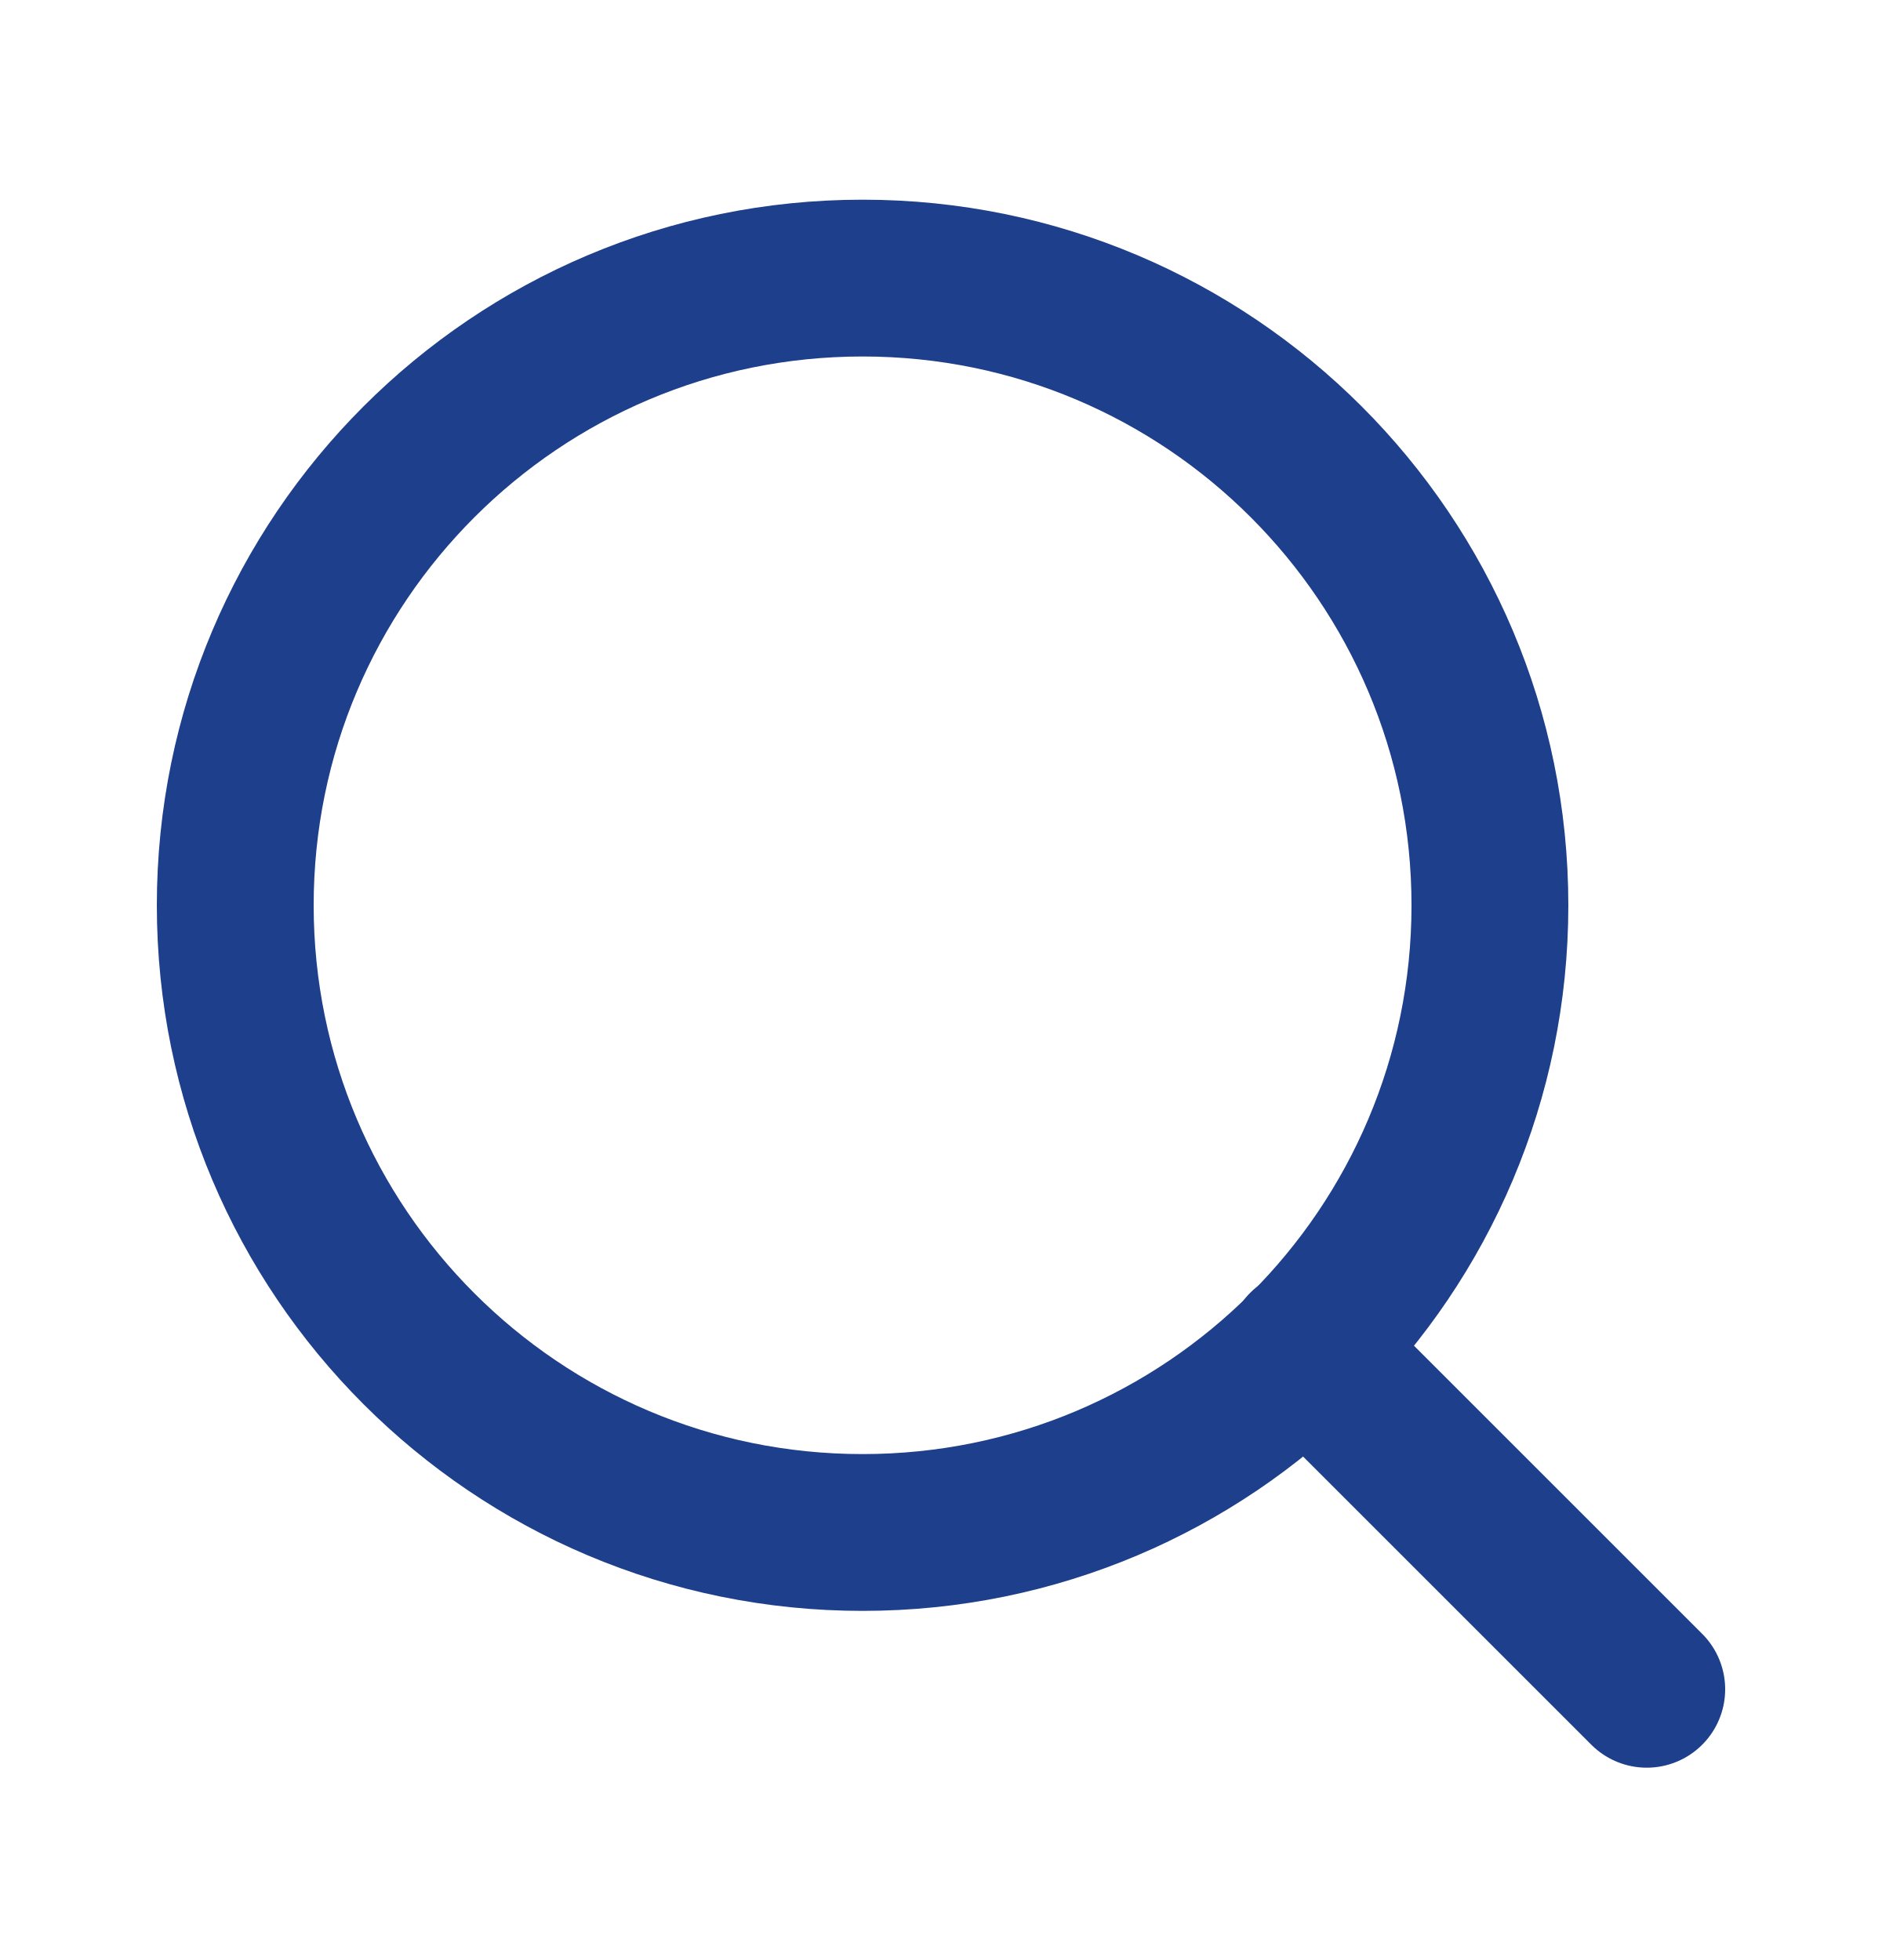
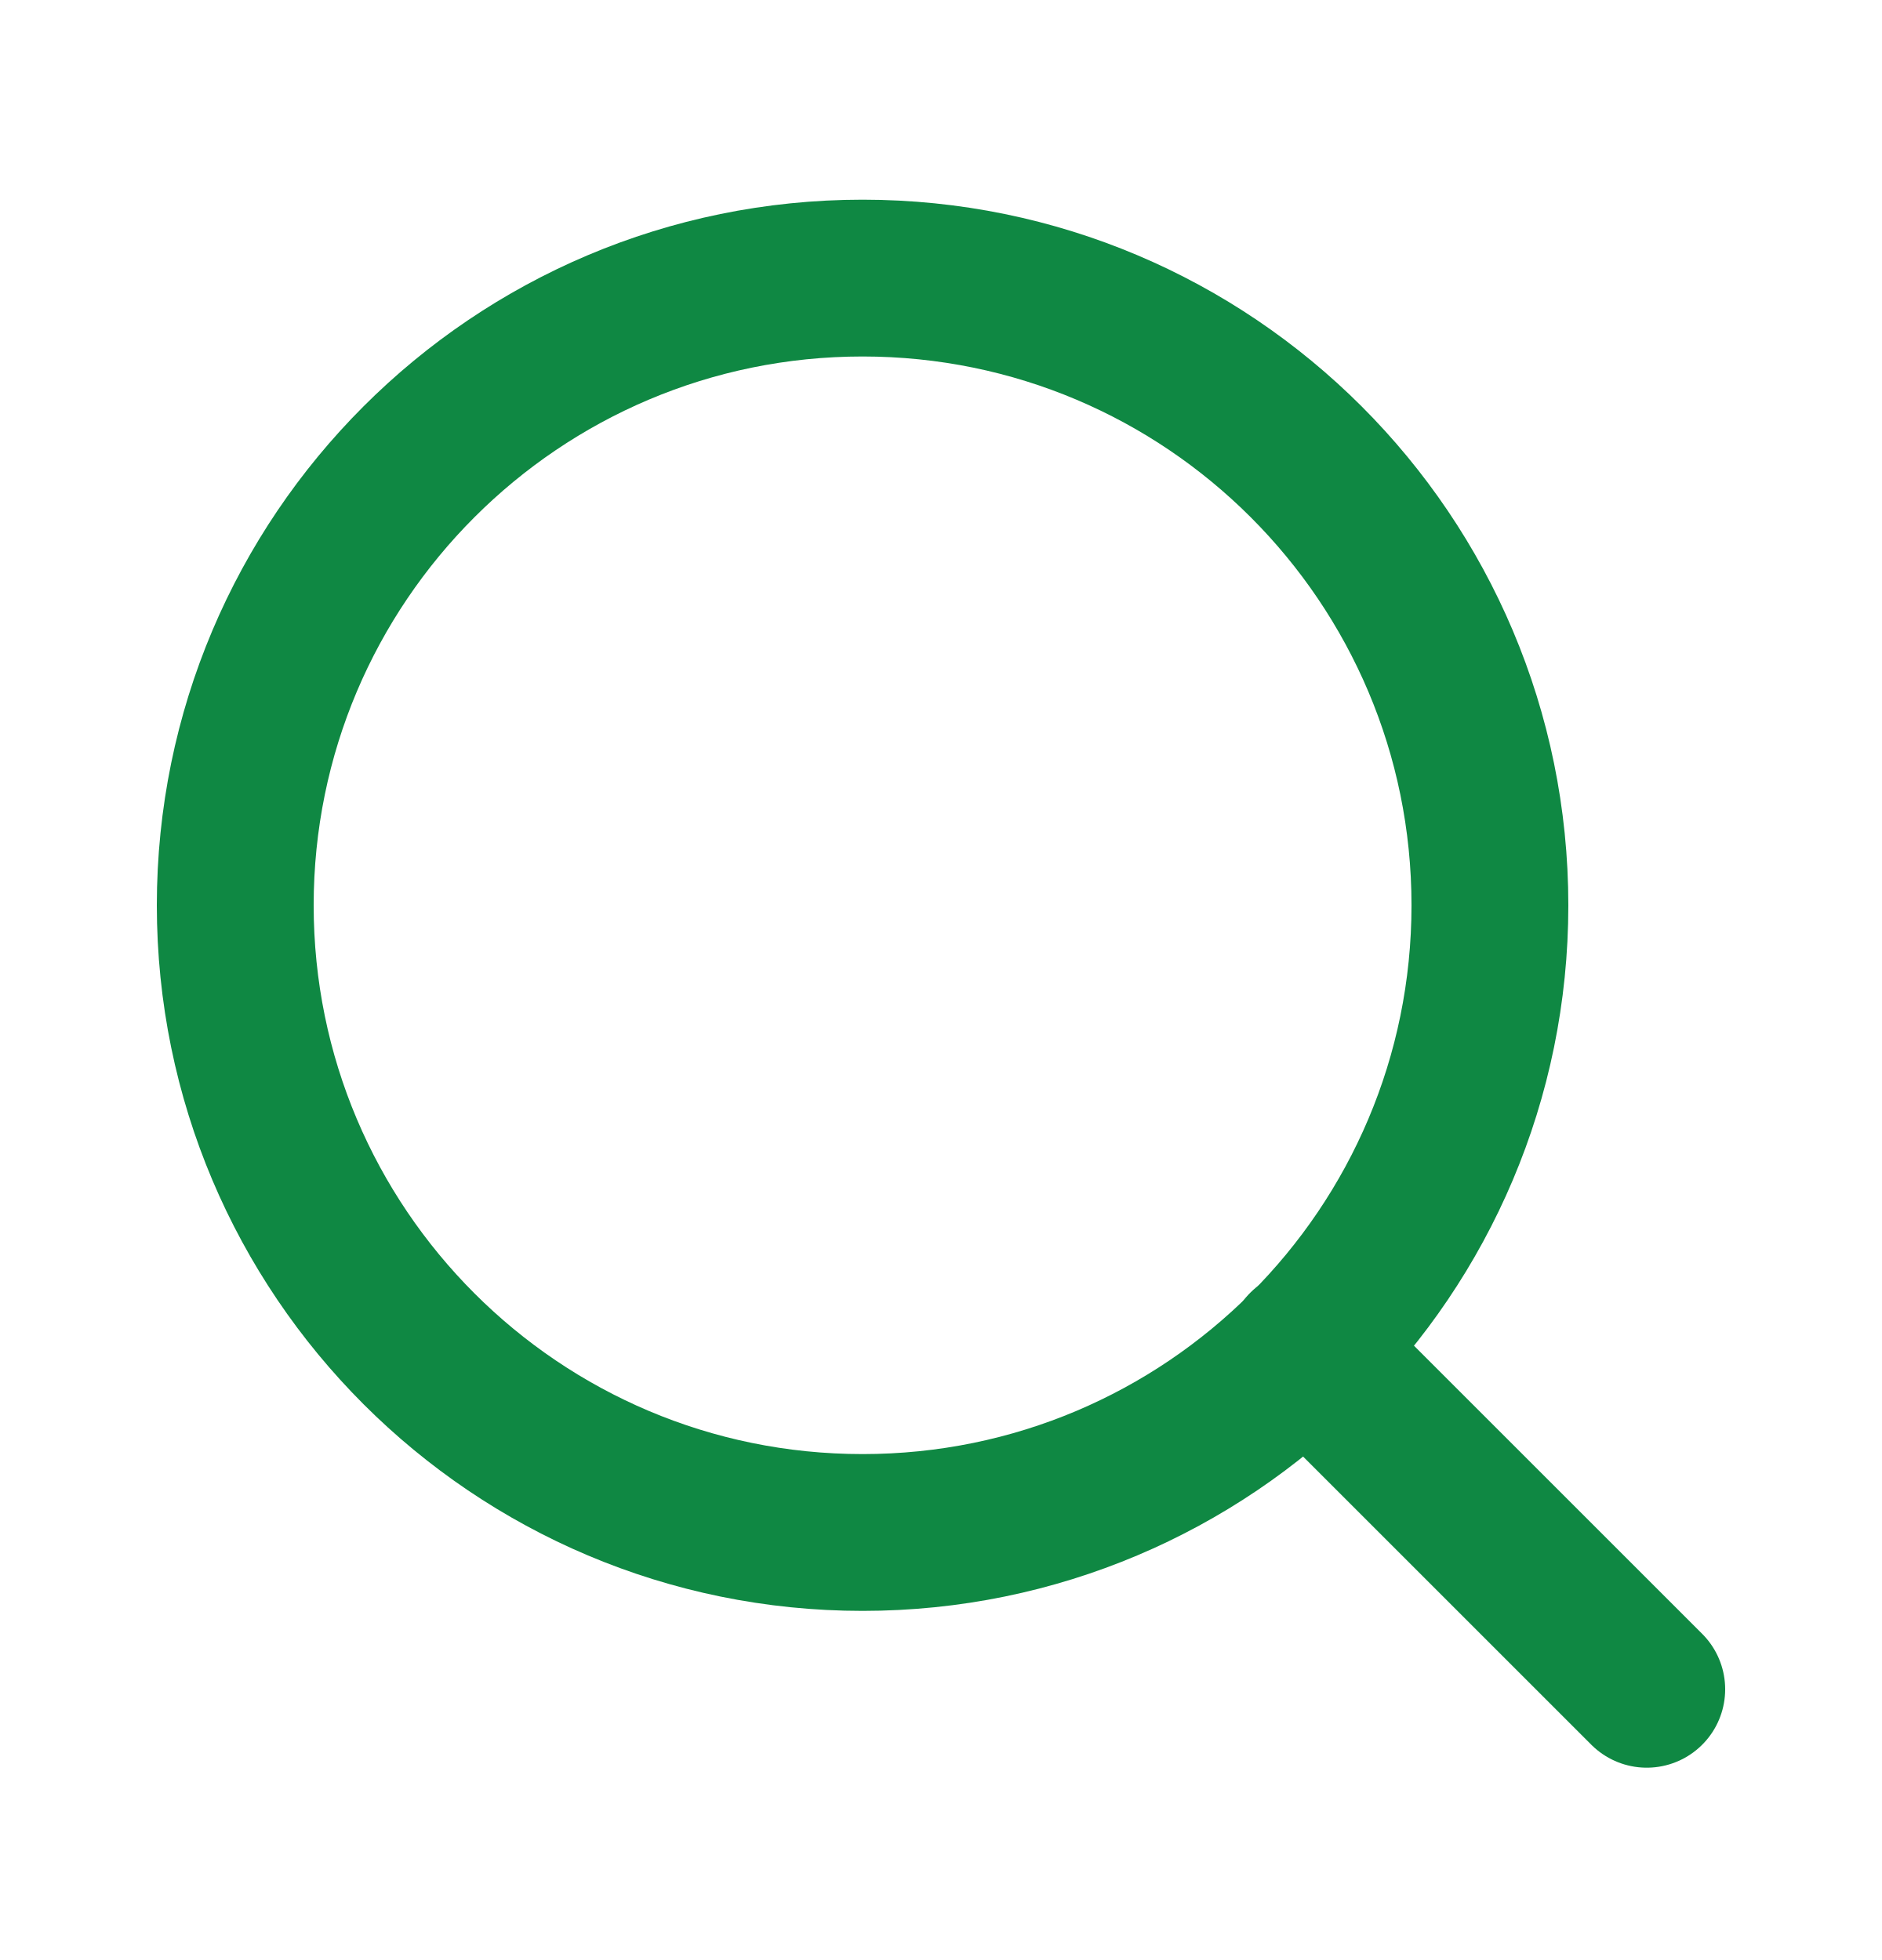
<svg xmlns="http://www.w3.org/2000/svg" width="24" height="25" viewBox="0 0 24 25" fill="none">
-   <path d="M11 19.547C15.418 19.547 19 15.966 19 11.547C19 7.129 15.418 3.547 11 3.547C6.582 3.547 3 7.129 3 11.547C3 15.966 6.582 19.547 11 19.547Z" stroke="#1E3F8B" stroke-width="2" stroke-linecap="round" stroke-linejoin="round" />
-   <path d="M21 21.547L16.65 17.197" stroke="#1E3F8B" stroke-width="2" stroke-linecap="round" stroke-linejoin="round" />
+   <path d="M11 19.547C15.418 19.547 19 15.966 19 11.547C19 7.129 15.418 3.547 11 3.547C6.582 3.547 3 7.129 3 11.547C3 15.966 6.582 19.547 11 19.547Z" stroke="#0F8843" stroke-width="2" stroke-linecap="round" stroke-linejoin="round" />
+   <path d="M21 21.547L16.65 17.197" stroke="#0F8843" stroke-width="2" stroke-linecap="round" stroke-linejoin="round" />
</svg>
